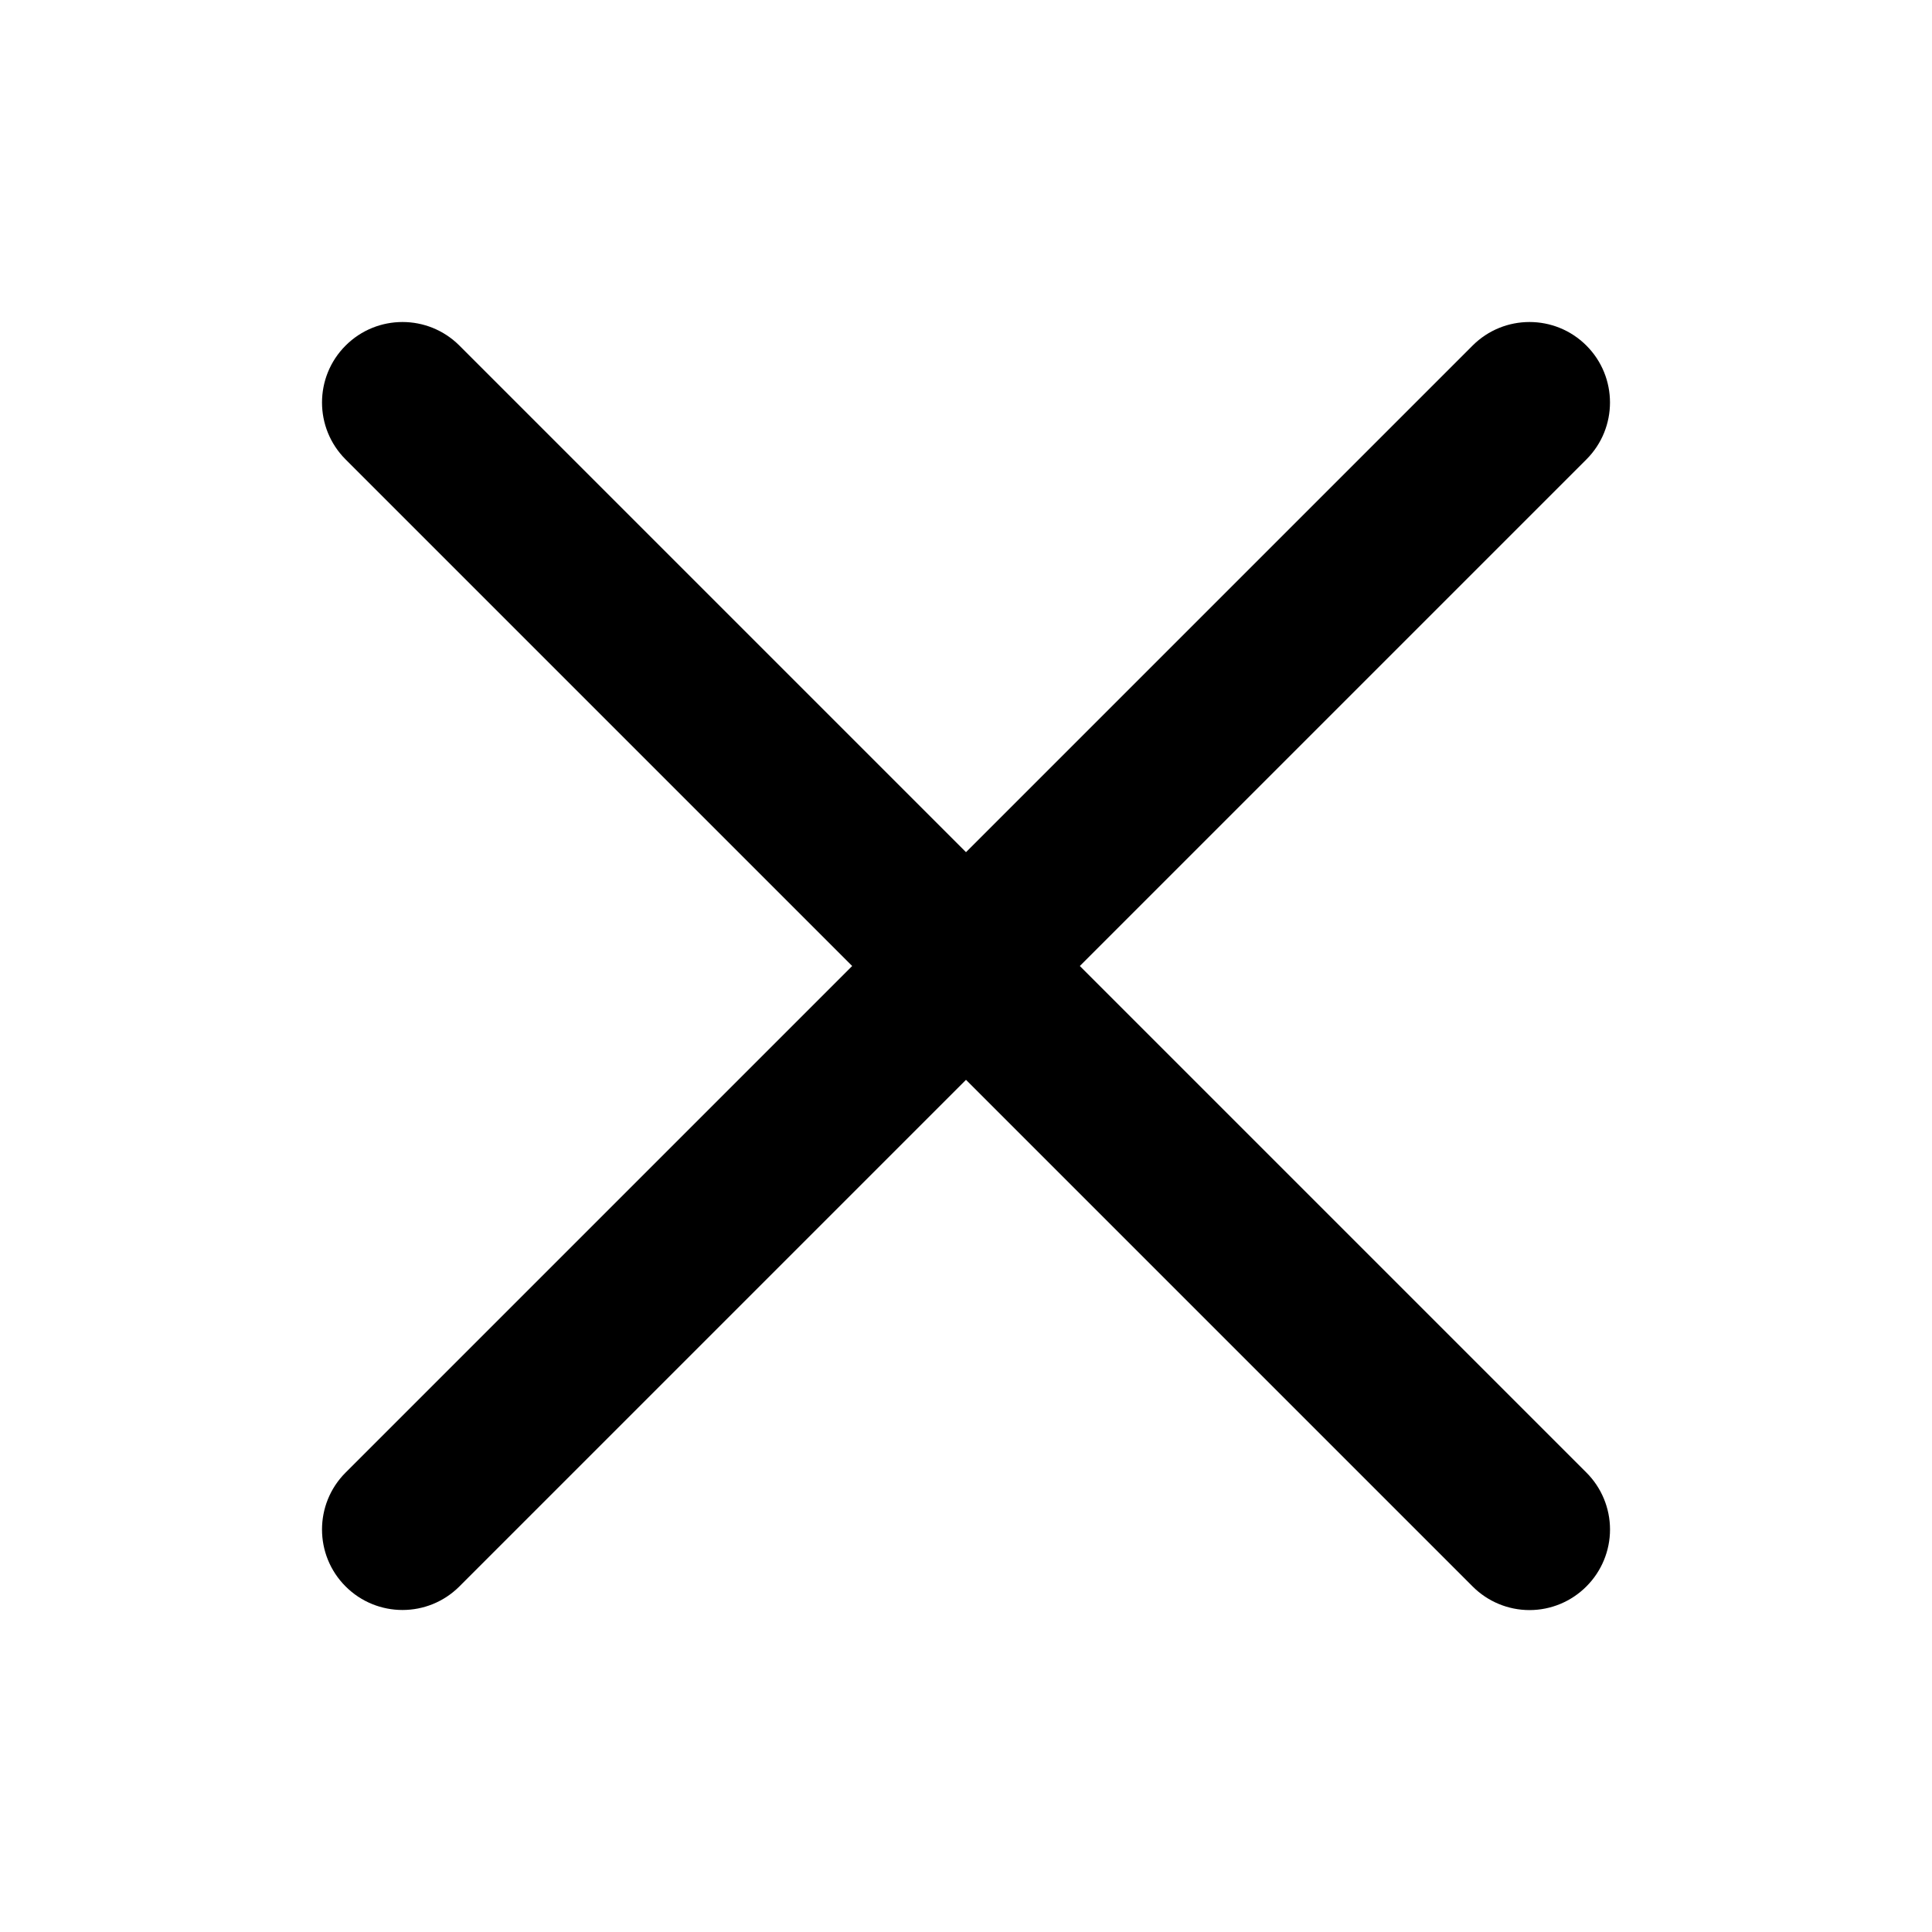
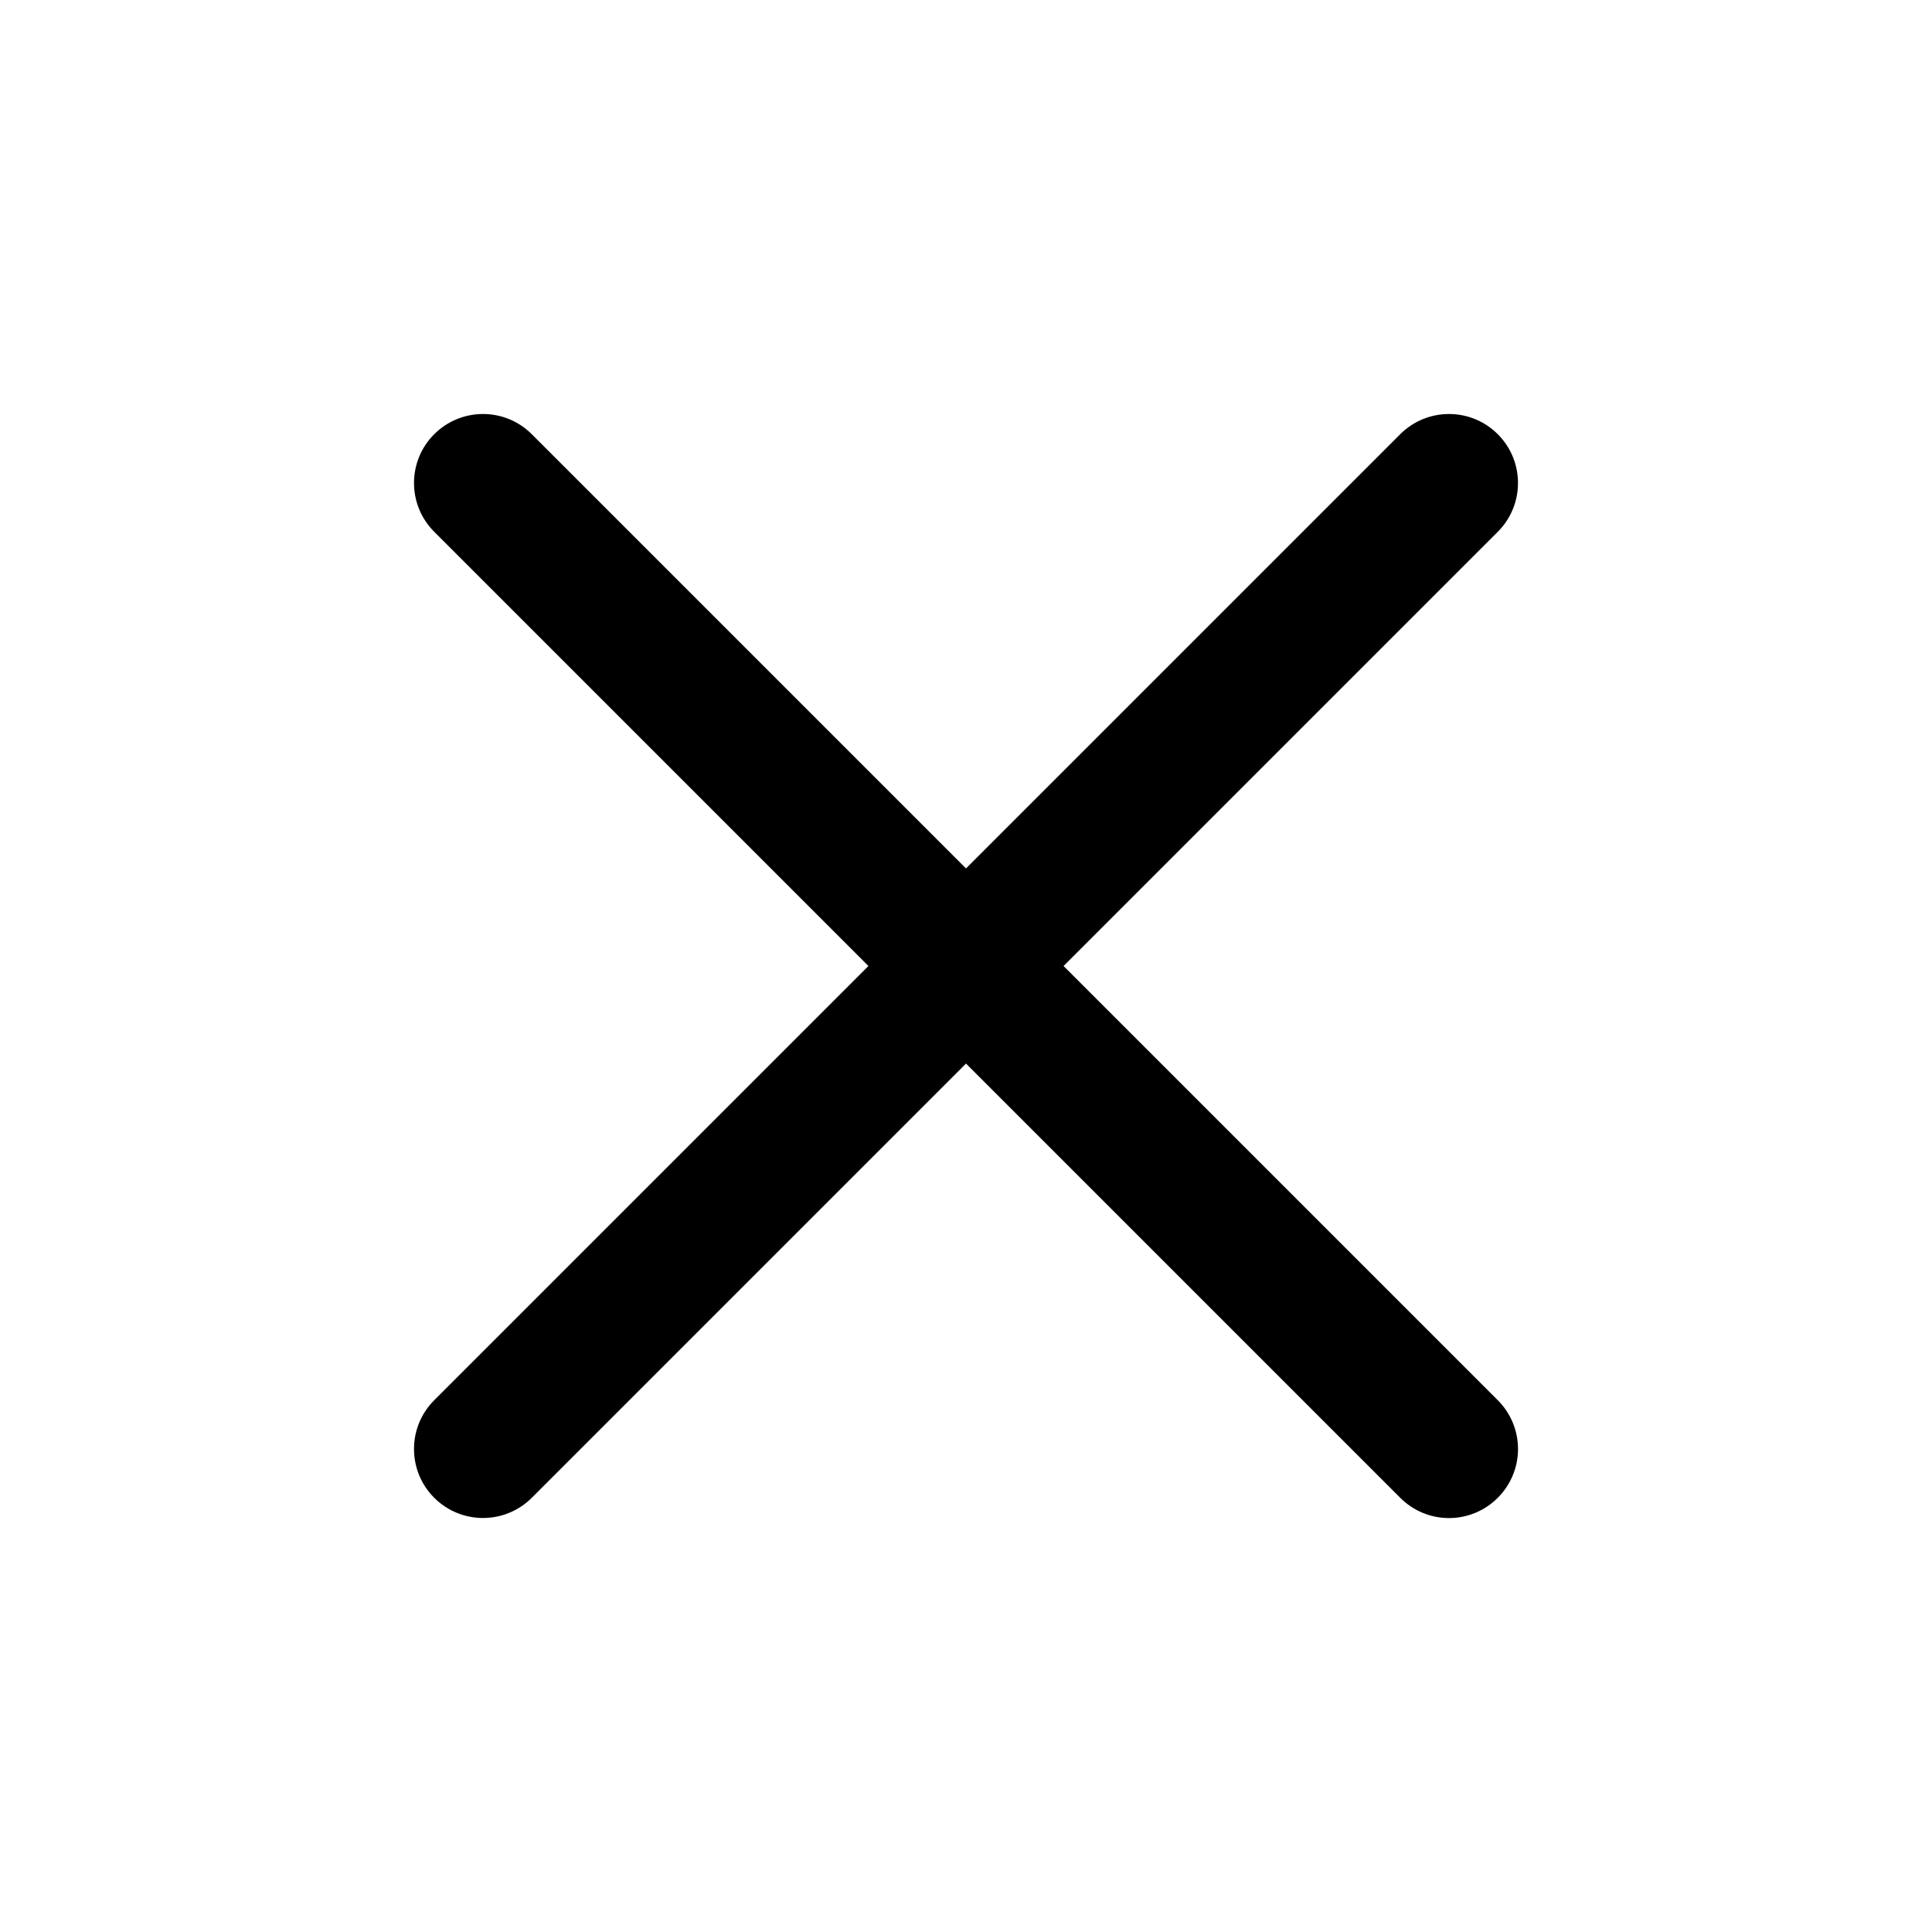
- <svg xmlns="http://www.w3.org/2000/svg" width="24" height="24" viewBox="0 0 24 24">
-   <path d="M13.414 12l6.293-6.293a.999.999 0 1 0-1.414-1.414L12 10.586 5.707 4.293a.999.999 0 1 0-1.414 1.414L10.586 12l-6.293 6.293a.999.999 0 1 0 1.414 1.414L12 13.414l6.293 6.293a.997.997 0 0 0 1.414 0 .999.999 0 0 0 0-1.414L13.414 12z" fill-rule="evenodd" />
+ <svg xmlns="http://www.w3.org/2000/svg" width="28" height="28" viewBox="0 0 28 28">
+   <path d="M15.414 14l6.293-6.293a.999.999 0 1 0-1.414-1.414L14 12.586 7.707 6.293a.999.999 0 1 0-1.414 1.414L12.586 14l-6.293 6.293a.999.999 0 1 0 1.414 1.414L14 15.414l6.293 6.293a.997.997 0 0 0 1.414 0 .999.999 0 0 0 0-1.414L15.414 14z" fill-rule="evenodd" />
</svg>
